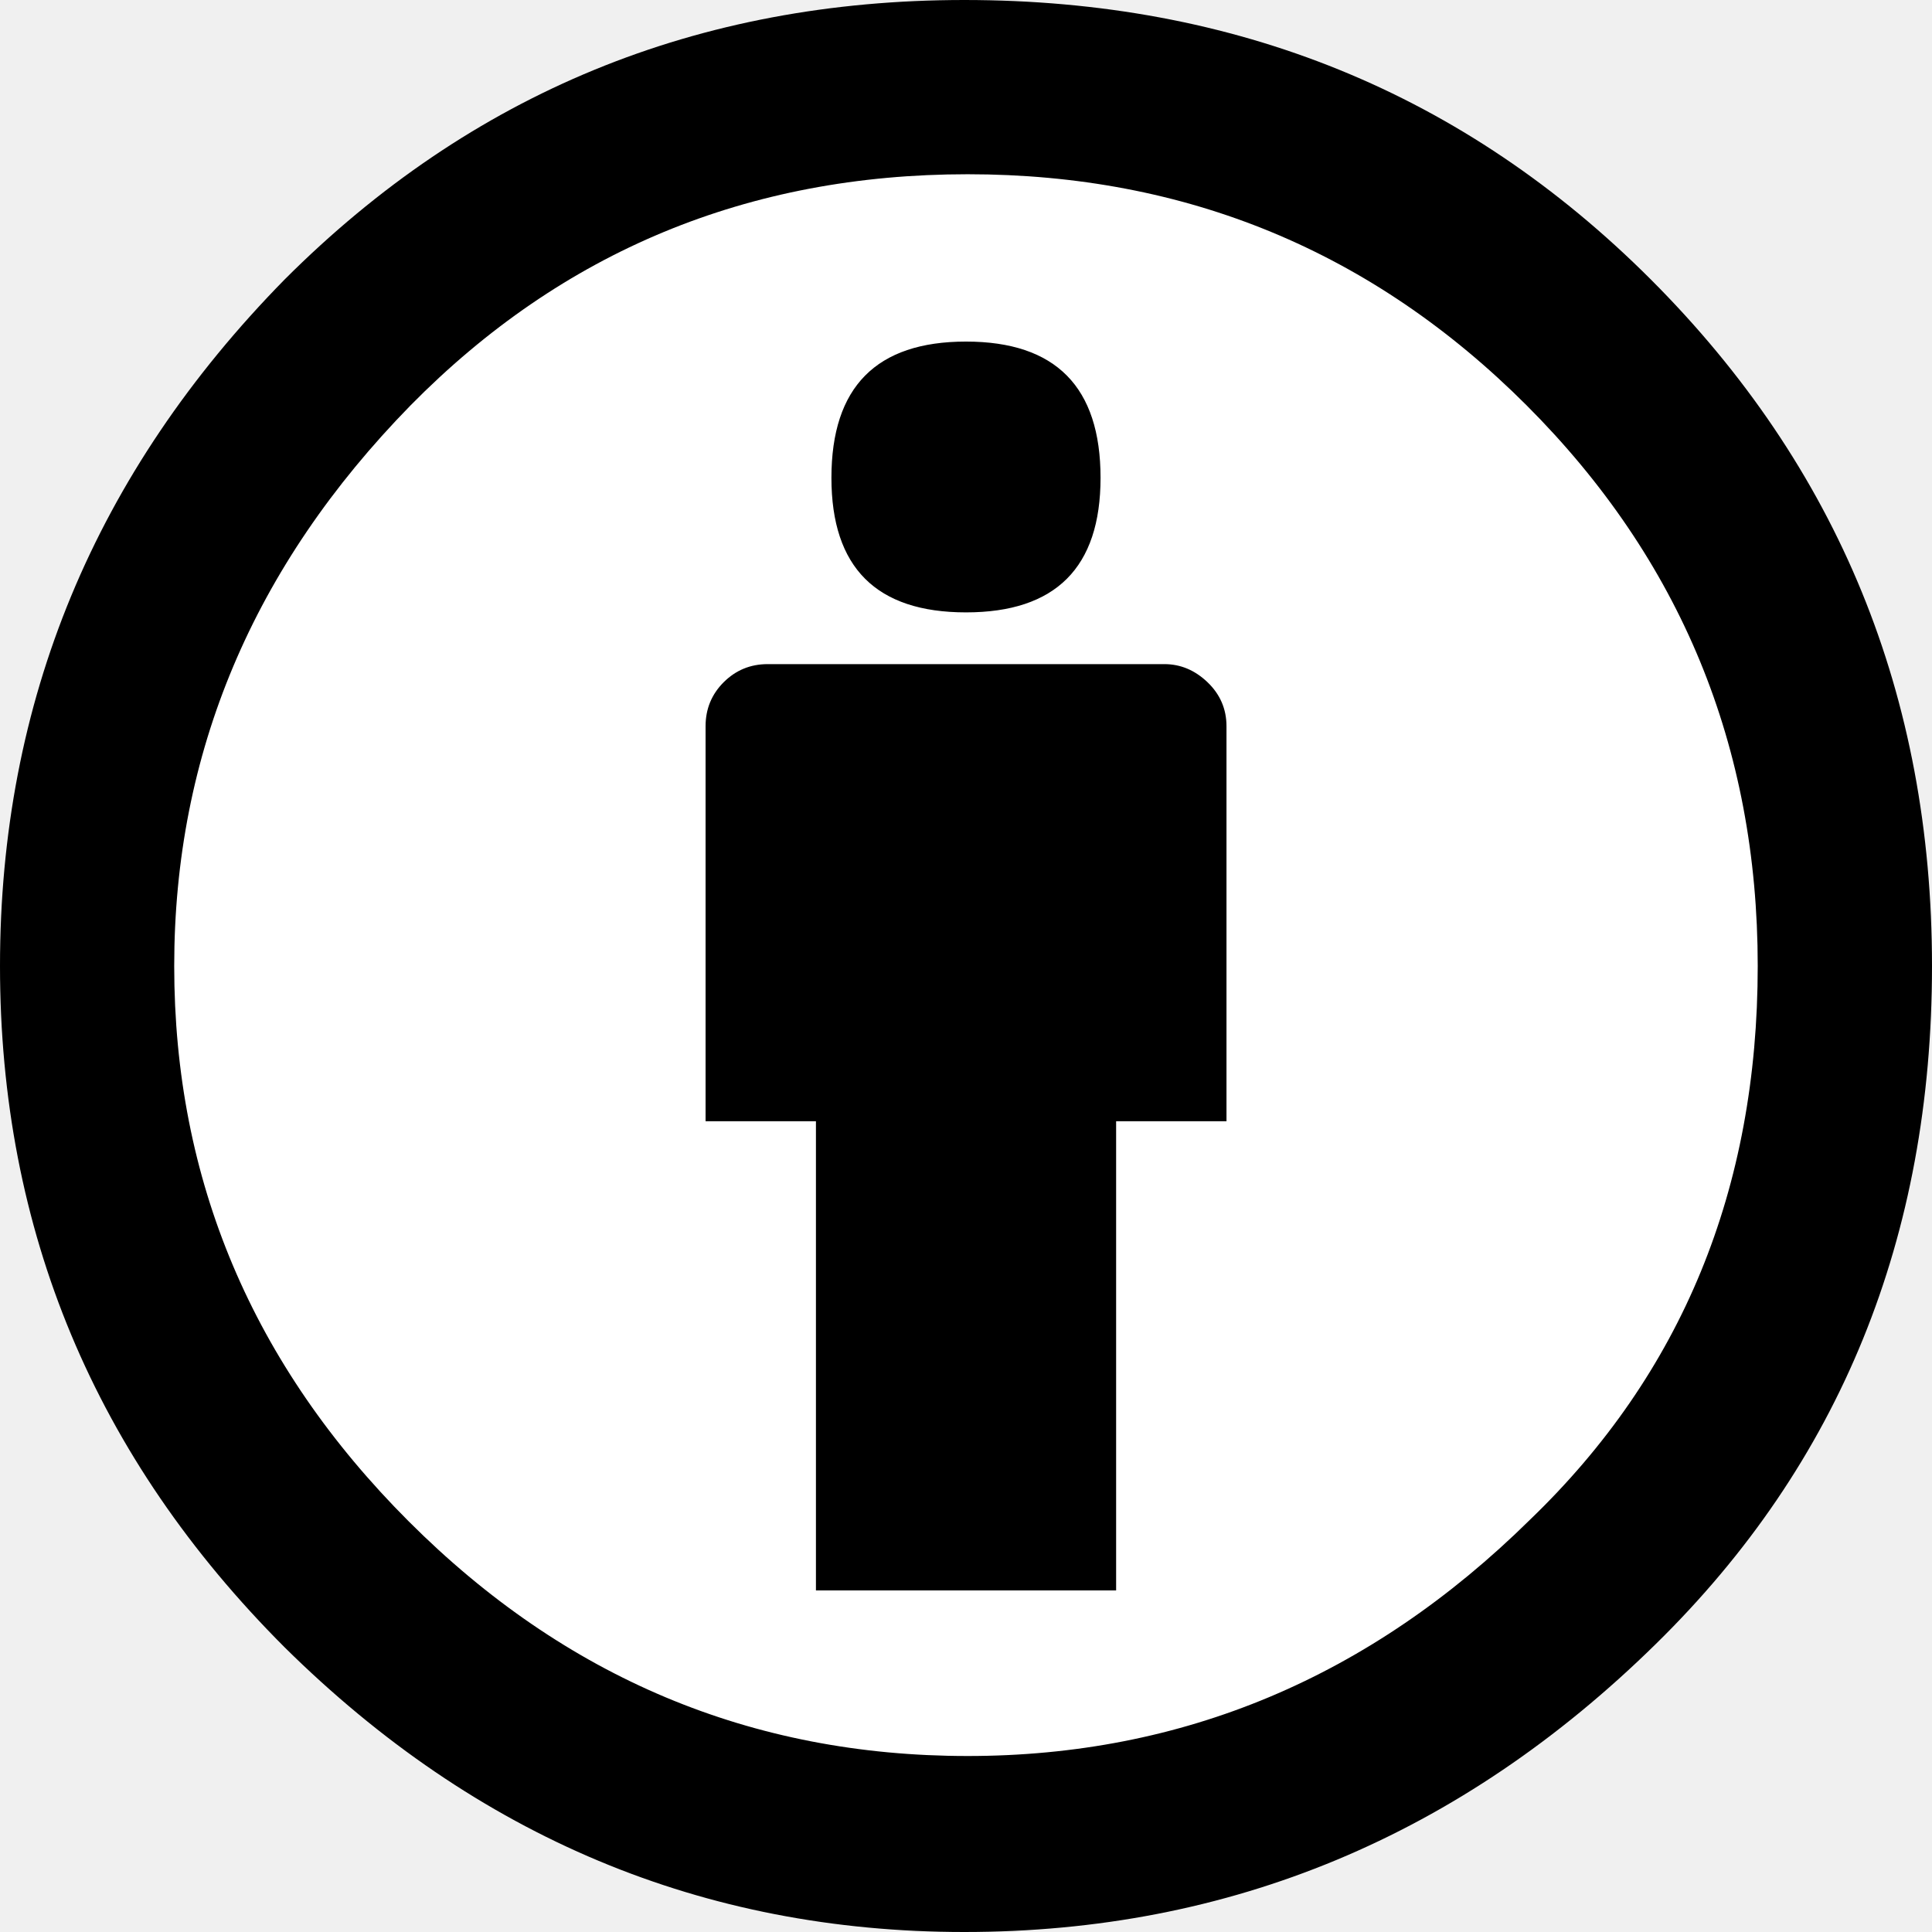
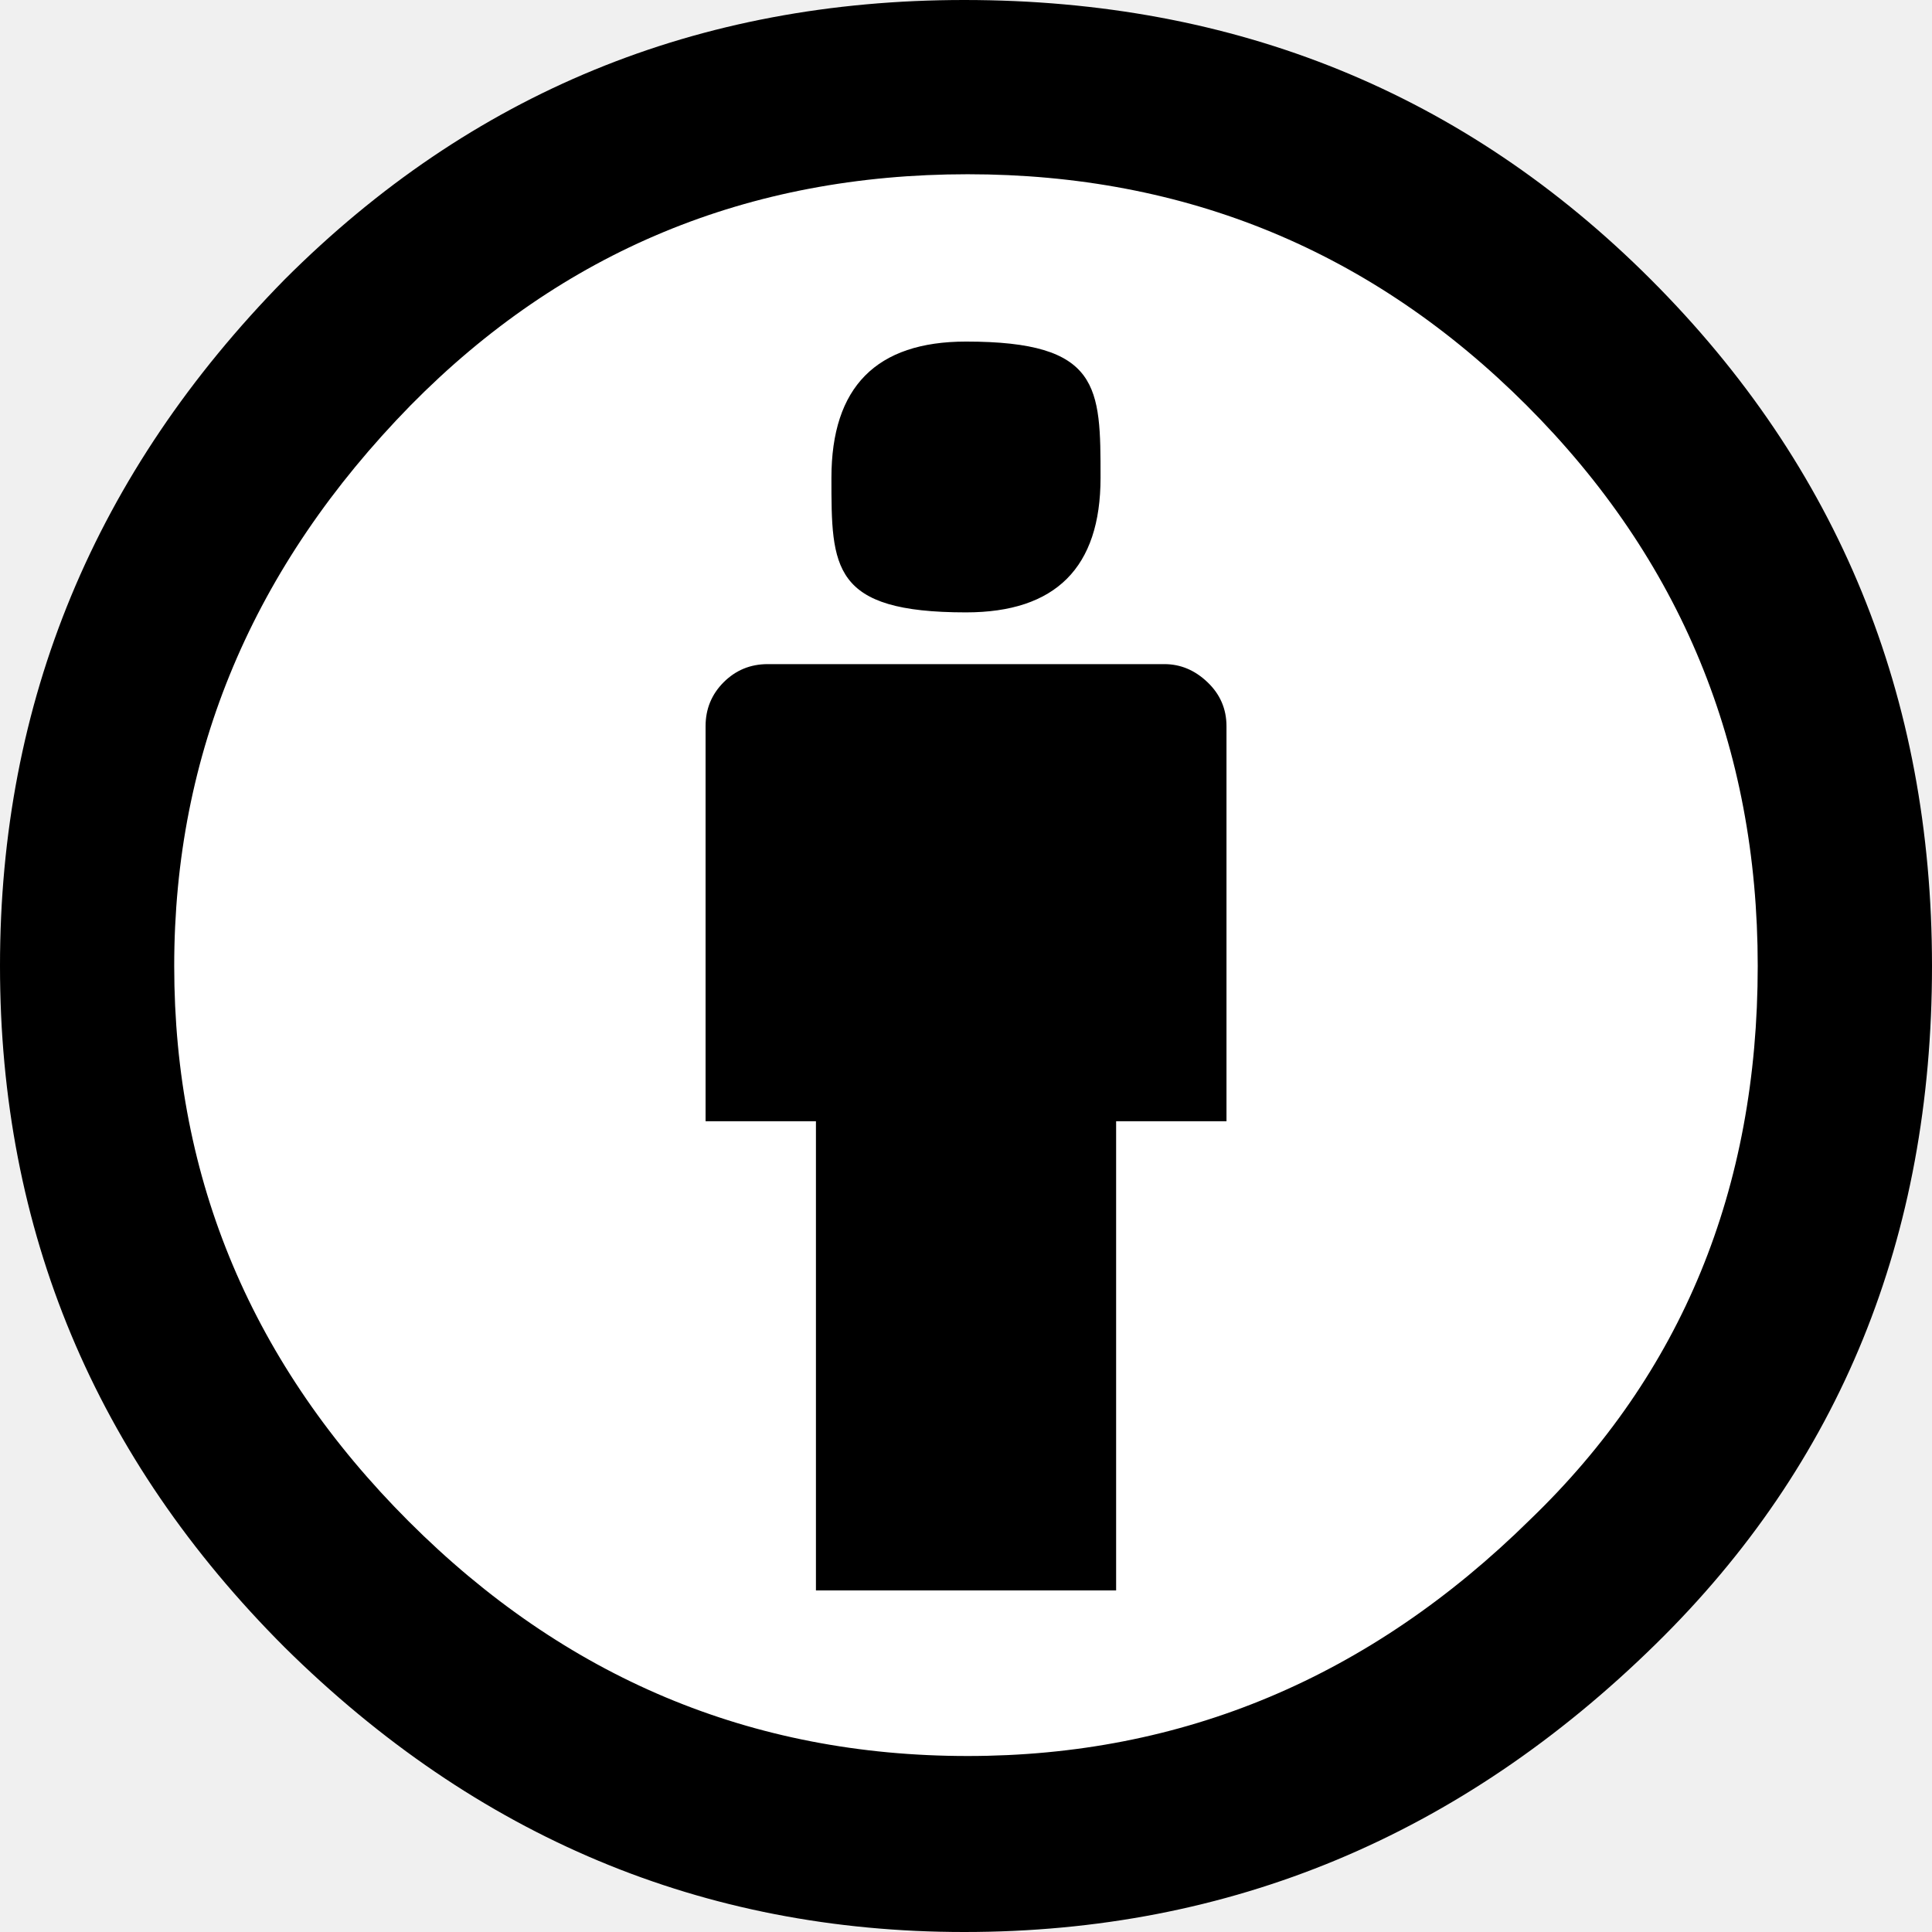
- <svg xmlns="http://www.w3.org/2000/svg" version="1.0" id="Layer_1" x="0px" y="0px" width="64px" height="64px" viewBox="5.5 -3.5 64 64" enable-background="new 5.5 -3.5 64 64" xml:space="preserve">
-   <g>
-     <circle fill="#FFFFFF" cx="37.637" cy="28.806" r="28.276" />
-     <g>
-       <path d="M37.443-3.5c8.988,0,16.57,3.085,22.742,9.257C66.393,11.967,69.5,19.548,69.5,28.5c0,8.991-3.049,16.476-9.145,22.456    C53.879,57.319,46.242,60.5,37.443,60.5c-8.649,0-16.153-3.144-22.514-9.43C8.644,44.784,5.5,37.262,5.5,28.5    c0-8.761,3.144-16.342,9.429-22.742C21.101-0.415,28.604-3.5,37.443-3.5z M37.557,2.272c-7.276,0-13.428,2.553-18.457,7.657    c-5.22,5.334-7.829,11.525-7.829,18.572c0,7.086,2.59,13.22,7.77,18.398c5.181,5.182,11.352,7.771,18.514,7.771    c7.123,0,13.334-2.607,18.629-7.828c5.029-4.838,7.543-10.952,7.543-18.343c0-7.276-2.553-13.465-7.656-18.571    C50.967,4.824,44.795,2.272,37.557,2.272z M46.129,20.557v13.085h-3.656v15.542h-9.944V33.643h-3.656V20.557    c0-0.572,0.2-1.057,0.599-1.457c0.401-0.399,0.887-0.6,1.457-0.6h13.144c0.533,0,1.01,0.2,1.428,0.6    C45.918,19.5,46.129,19.986,46.129,20.557z M33.042,12.329c0-3.008,1.485-4.514,4.458-4.514s4.457,1.504,4.457,4.514    c0,2.971-1.486,4.457-4.457,4.457S33.042,15.3,33.042,12.329z" />
-     </g>
-   </g>
+ <svg xmlns="http://www.w3.org/2000/svg" xml:space="preserve" width="64" height="64" viewBox="5.5 -3.5 64 64">
+   <circle cx="37.637" cy="28.806" r="28.276" fill="#fff" />
+   <path d="M37.443-3.5q13.483 0 22.742 9.257Q69.499 15.072 69.5 28.5q0 13.486-9.145 22.456Q50.641 60.5 37.443 60.5q-12.973 0-22.514-9.43Q5.501 41.642 5.5 28.5t9.429-22.742Q24.186-3.501 37.443-3.5m.114 5.772q-10.914 0-18.457 7.657-7.83 8.001-7.829 18.572 0 10.63 7.77 18.398 7.771 7.772 18.514 7.771 10.685.002 18.629-7.828 7.543-7.257 7.543-18.343 0-10.913-7.656-18.571-7.656-7.656-18.514-7.656m8.572 18.285v13.085h-3.656v15.542h-9.944V33.643h-3.656V20.557q0-.857.599-1.457.602-.6 1.457-.6h13.144q.8 0 1.428.6t.628 1.457m-13.087-8.228q0-4.513 4.458-4.514c4.458-.001 4.457 1.504 4.457 4.514q0 4.457-4.457 4.457c-4.457 0-4.458-1.486-4.458-4.457" />
</svg>
